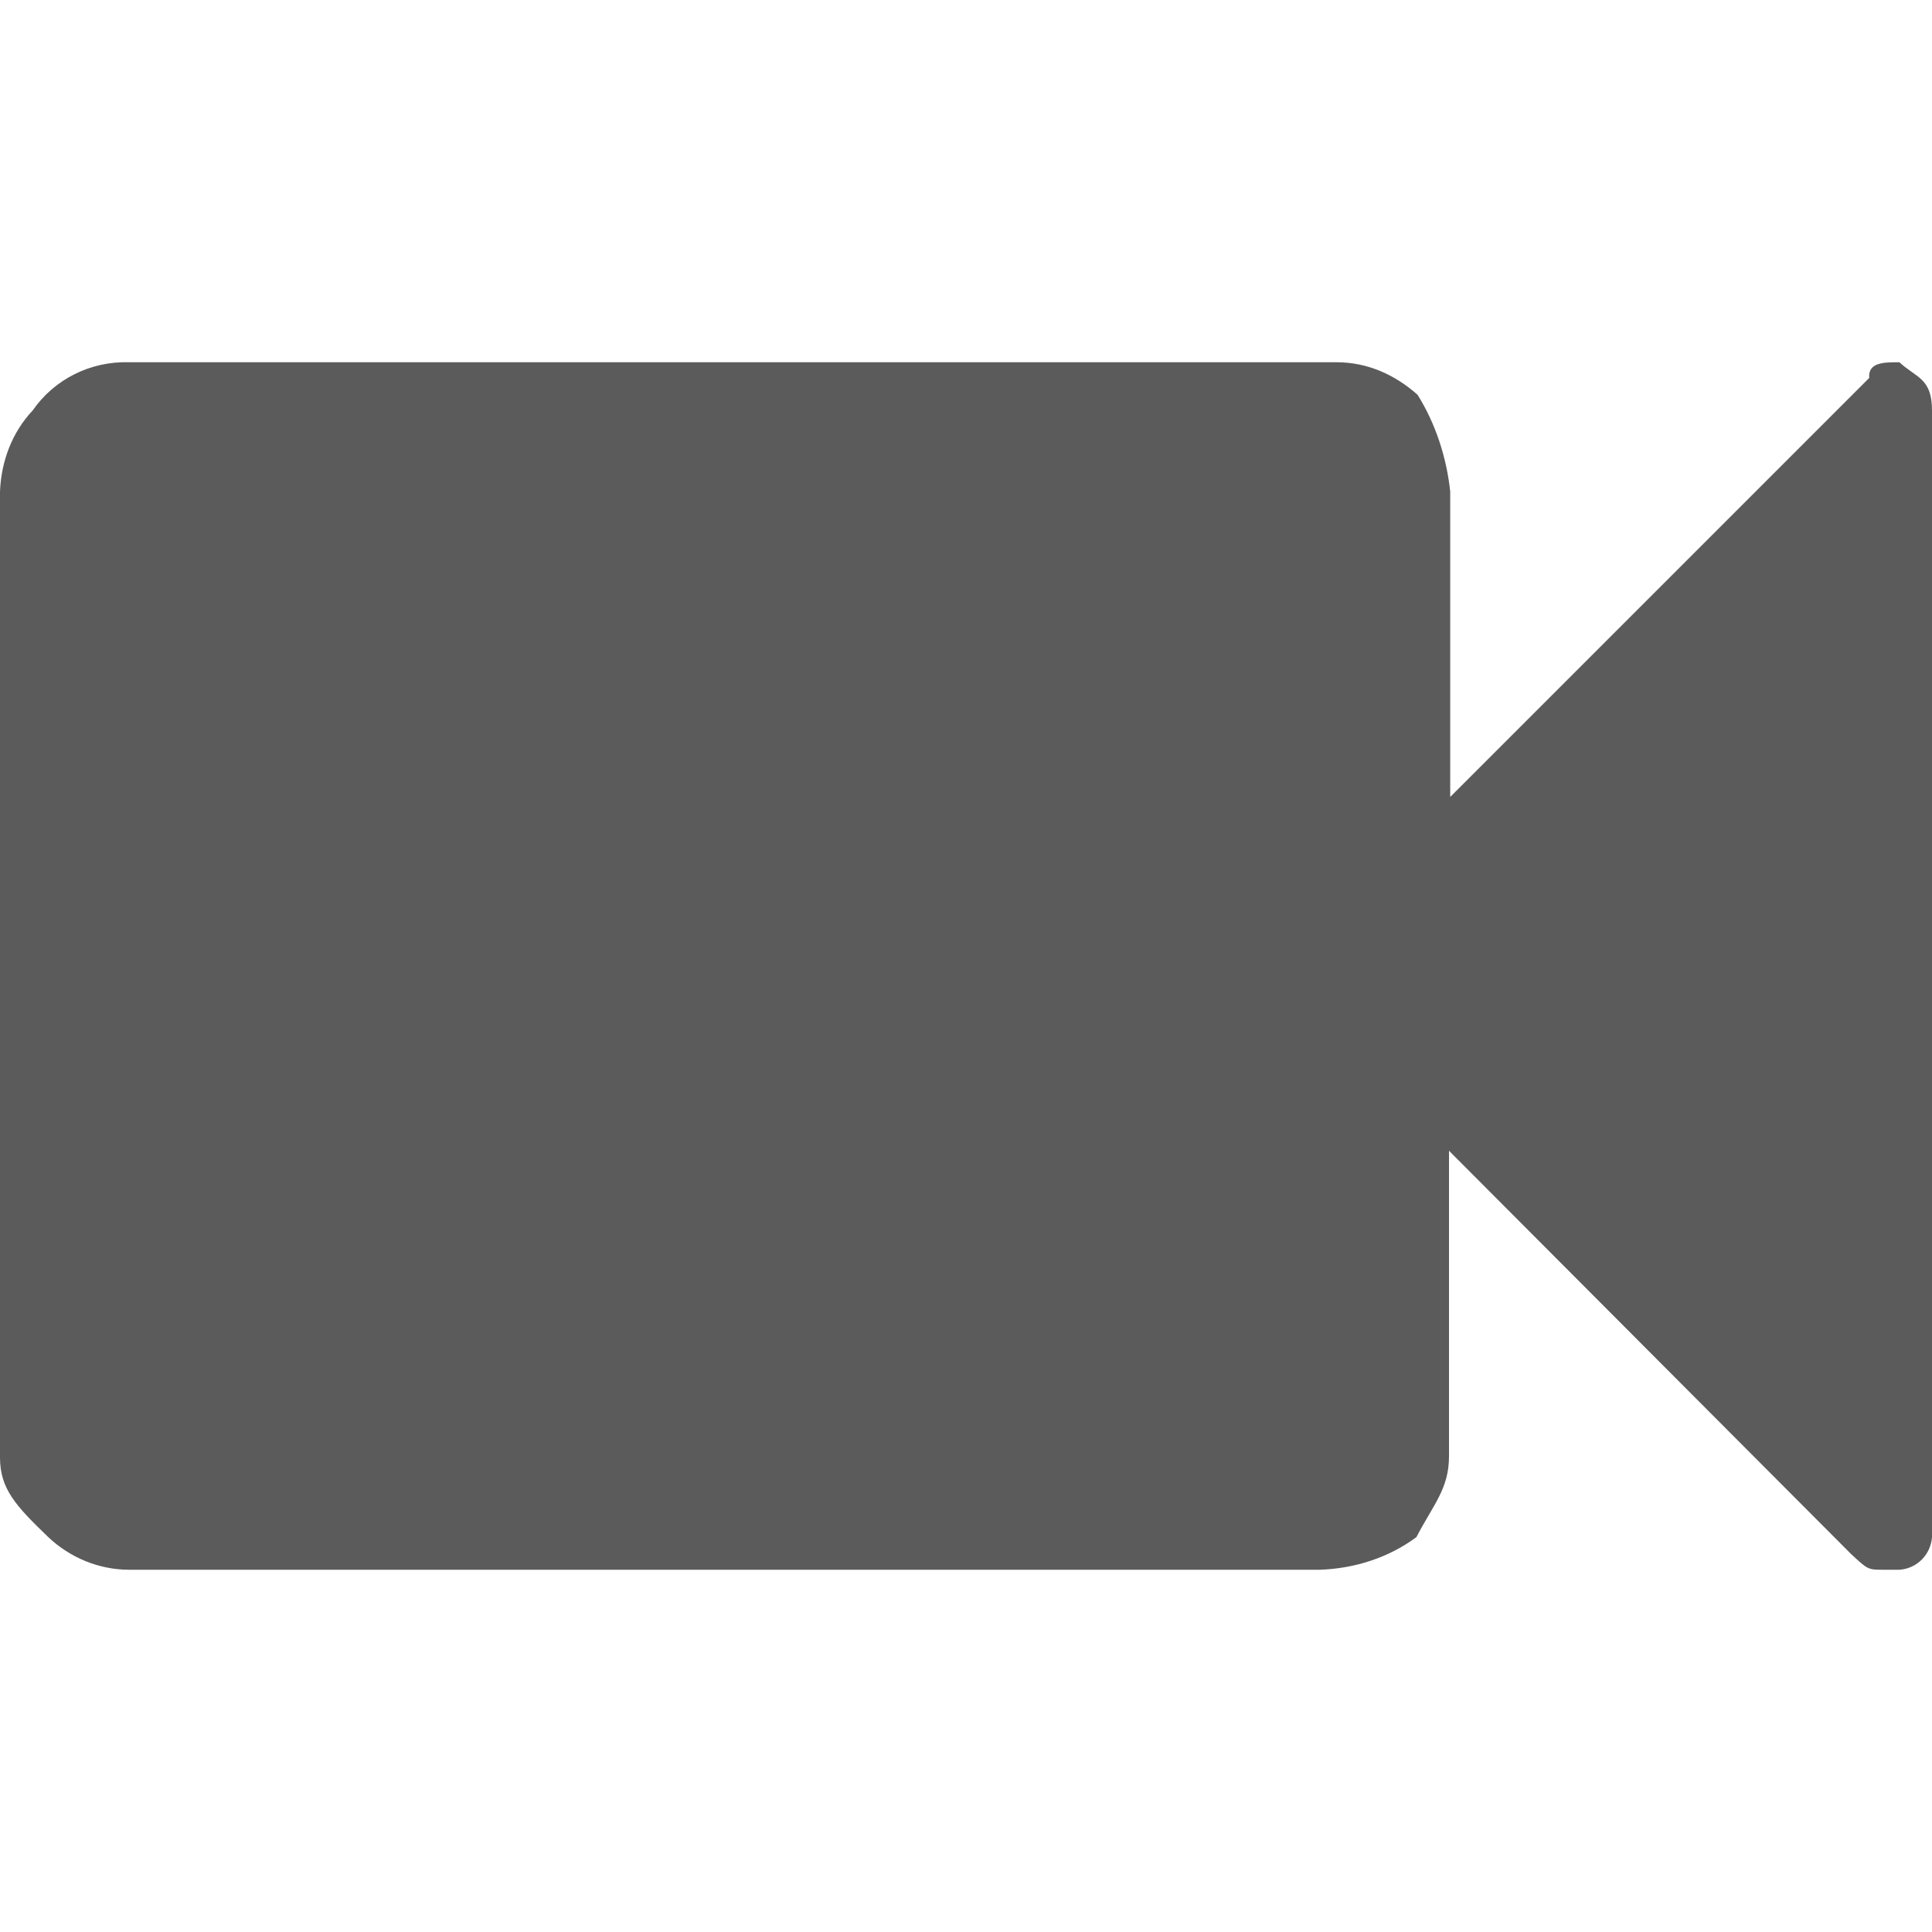
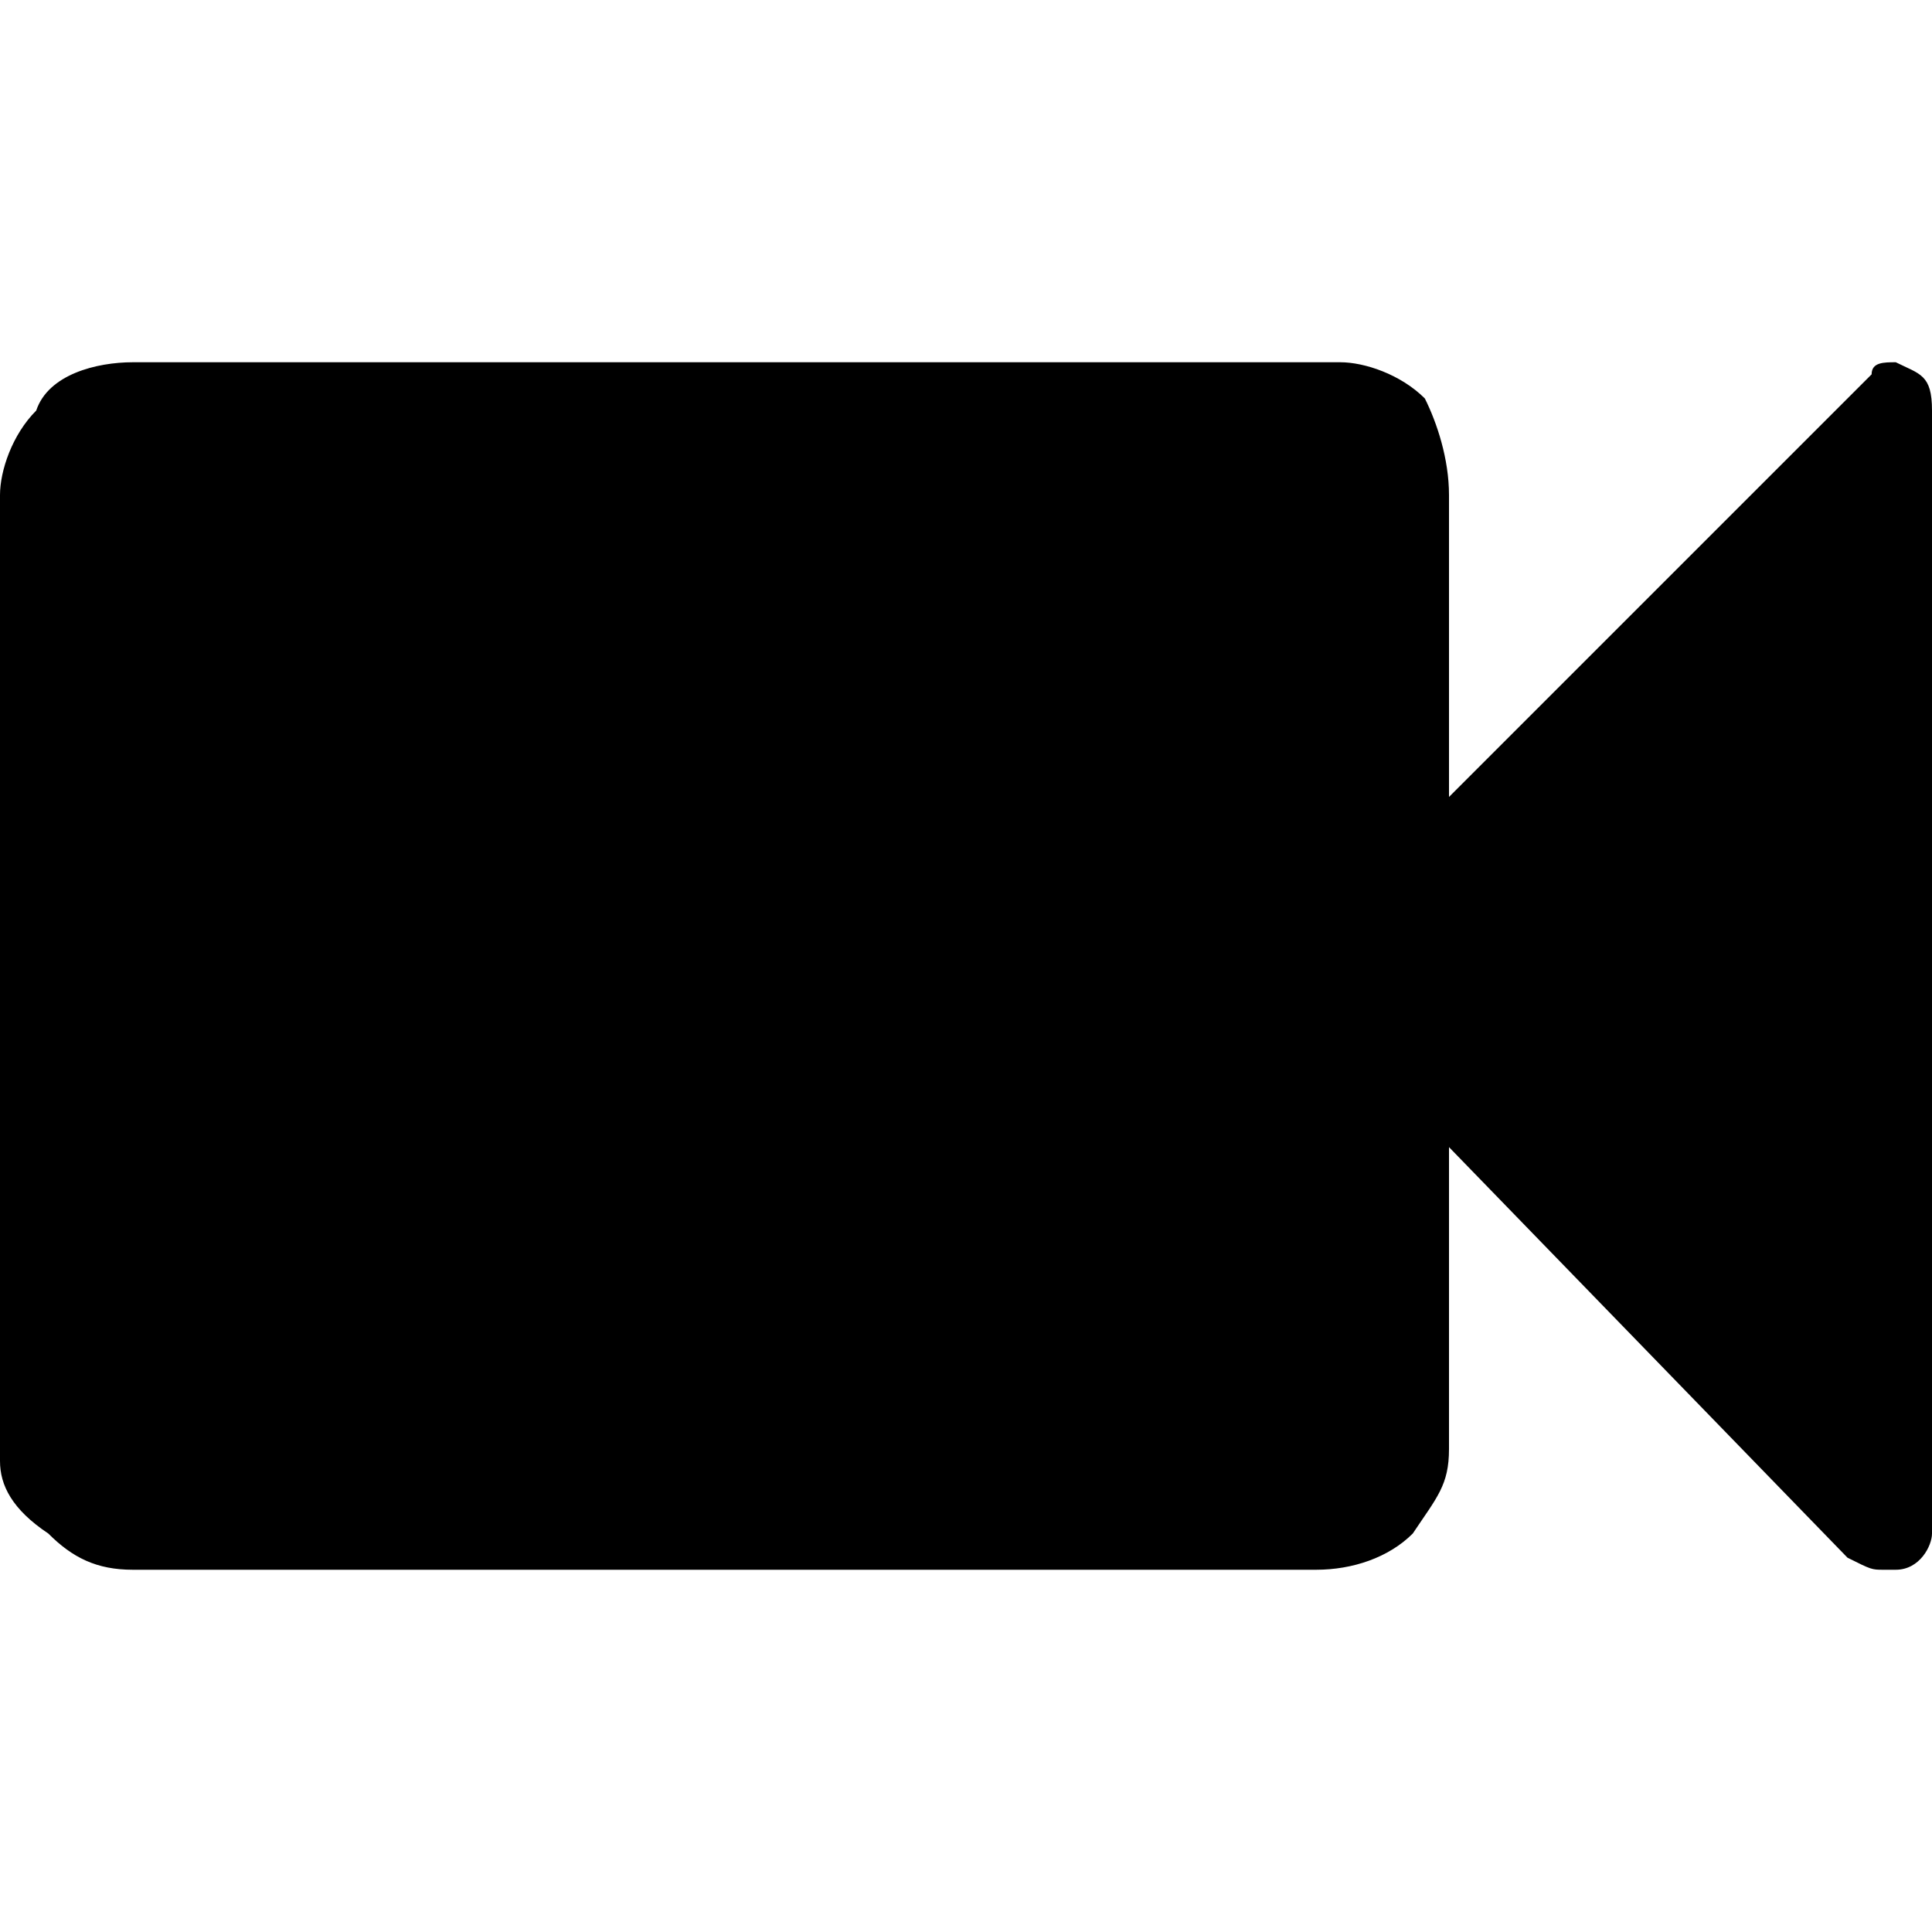
<svg xmlns="http://www.w3.org/2000/svg" version="1.1" id="Calque_1" x="0px" y="0px" viewBox="0 0 16 16" style="enable-background:new 0 0 16 16;" xml:space="preserve">
  <style type="text/css">
- 	.st0{fill:#F03434;}
- 	.st1{fill:none;}
- 	.st2{fill:#5B5B5B;}
+ 	.st0{fill-rule:evenodd;clip-rule:evenodd;}
</style>
-   <path id="Tracé_110" class="st0" d="M-274.45-402.91l-5.69,5.85l-2.46,7.08l7.08-2.31l5.69-5.69L-274.45-402.91z M-267.21-403.38  l-2-2c-0.69-0.76-1.87-0.83-2.63-0.13c-0.05,0.04-0.09,0.09-0.13,0.13l-1.69,1.69l4.61,4.77l1.85-1.85  c0.38-0.36,0.61-0.86,0.62-1.38C-266.64-402.62-266.86-403.06-267.21-403.38z" />
-   <rect id="Rectangle_481" x="0" y="0" class="st1" width="16" height="16" />
-   <rect id="Rectangle_312" x="-12.33" y="1.03" class="st1" width="16" height="16" />
-   <path id="Tracé_123" class="st2" d="M16,3.4v9.33c-0.01,0.14-0.12,0.26-0.27,0.27H15.6c-0.13,0-0.13,0-0.27-0.13L12,9.53v2.53  c0,0.27-0.13,0.4-0.27,0.67c-0.23,0.17-0.51,0.26-0.8,0.27H1.07C0.82,13,0.58,12.9,0.4,12.73C0.13,12.47,0,12.33,0,12.07v-8  C0.01,3.82,0.1,3.58,0.27,3.4C0.45,3.14,0.75,2.99,1.07,3h10c0.25,0,0.48,0.1,0.67,0.27c0.15,0.24,0.24,0.52,0.27,0.8V6.6l3.47-3.47  C15.47,3,15.6,3,15.73,3C15.87,3.13,16,3.13,16,3.4z" />
+   <path class="st0" d="M16,3.4v9.3c0,0.1-0.1,0.3-0.3,0.3h-0.1c-0.1,0-0.1,0-0.3-0.1L12,9.5v2.5c0,0.3-0.1,0.4-0.3,0.7  c-0.2,0.2-0.5,0.3-0.8,0.3H1.1c-0.3,0-0.5-0.1-0.7-0.3C0.1,12.5,0,12.3,0,12.1v-8c0-0.2,0.1-0.5,0.3-0.7C0.4,3.1,0.8,3,1.1,3h10  c0.2,0,0.5,0.1,0.7,0.3C11.9,3.5,12,3.8,12,4.1v2.5l3.5-3.5C15.5,3,15.6,3,15.7,3C15.9,3.1,16,3.1,16,3.4z" />
</svg>
